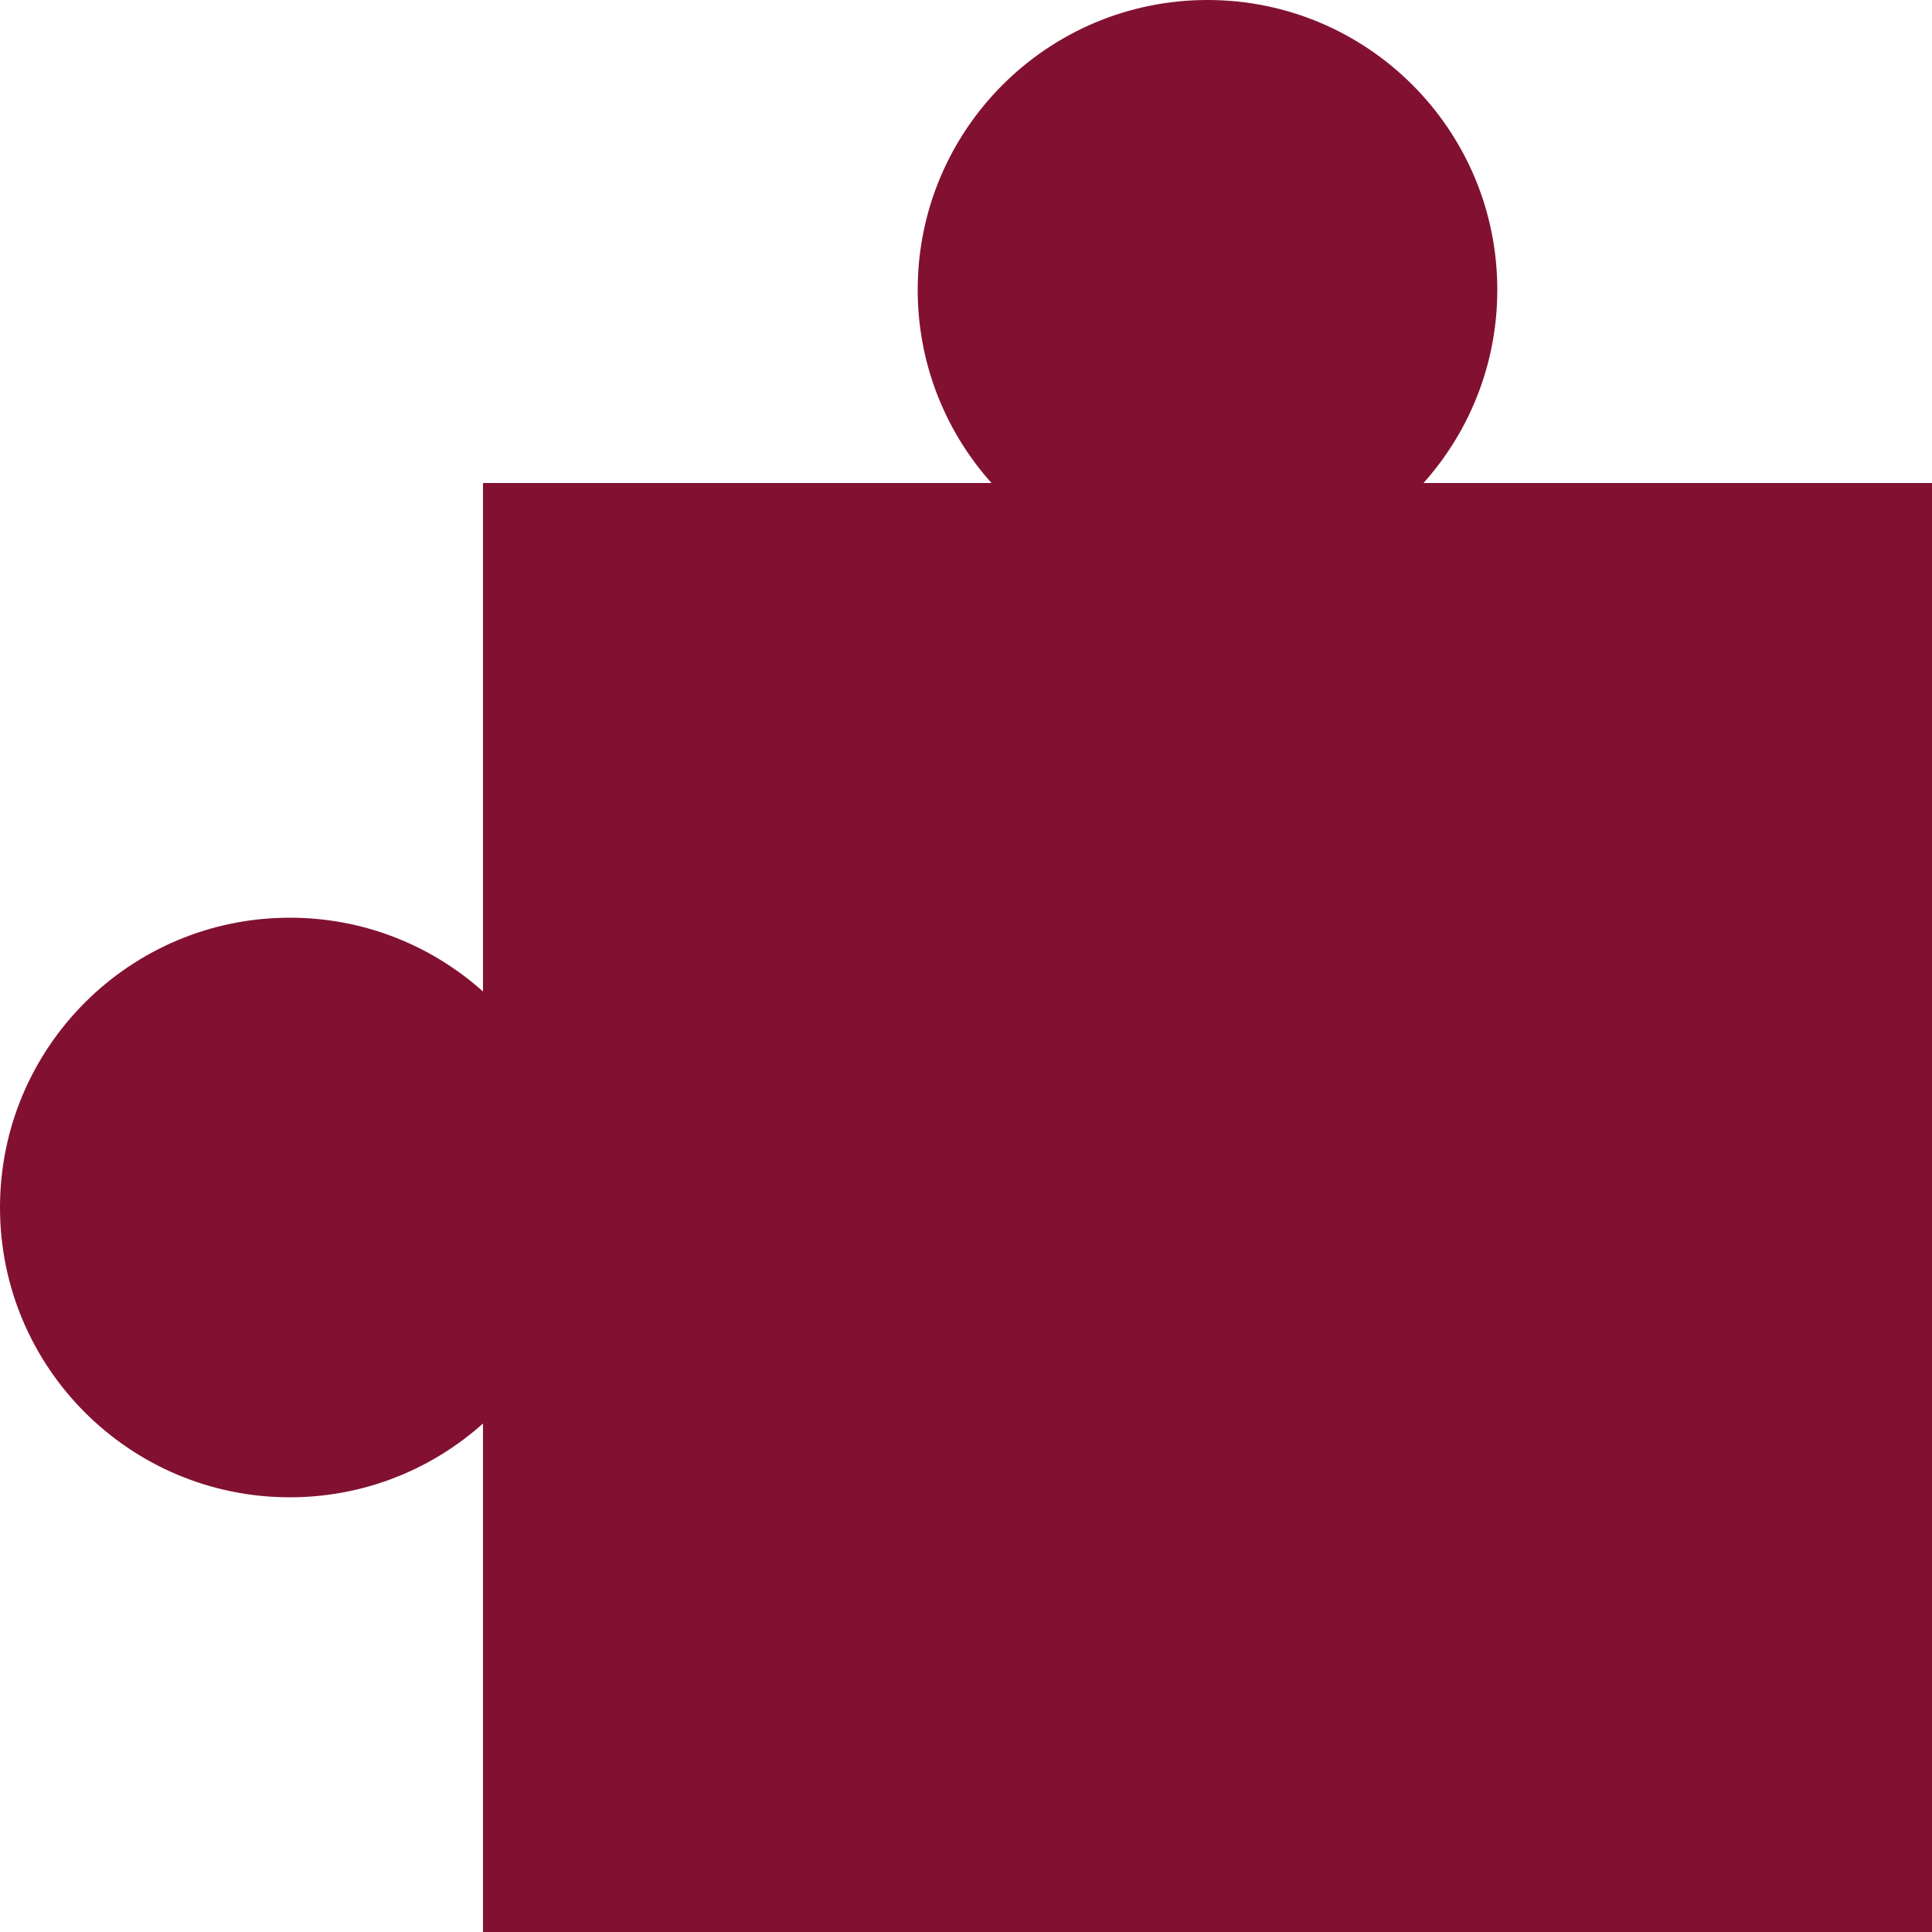
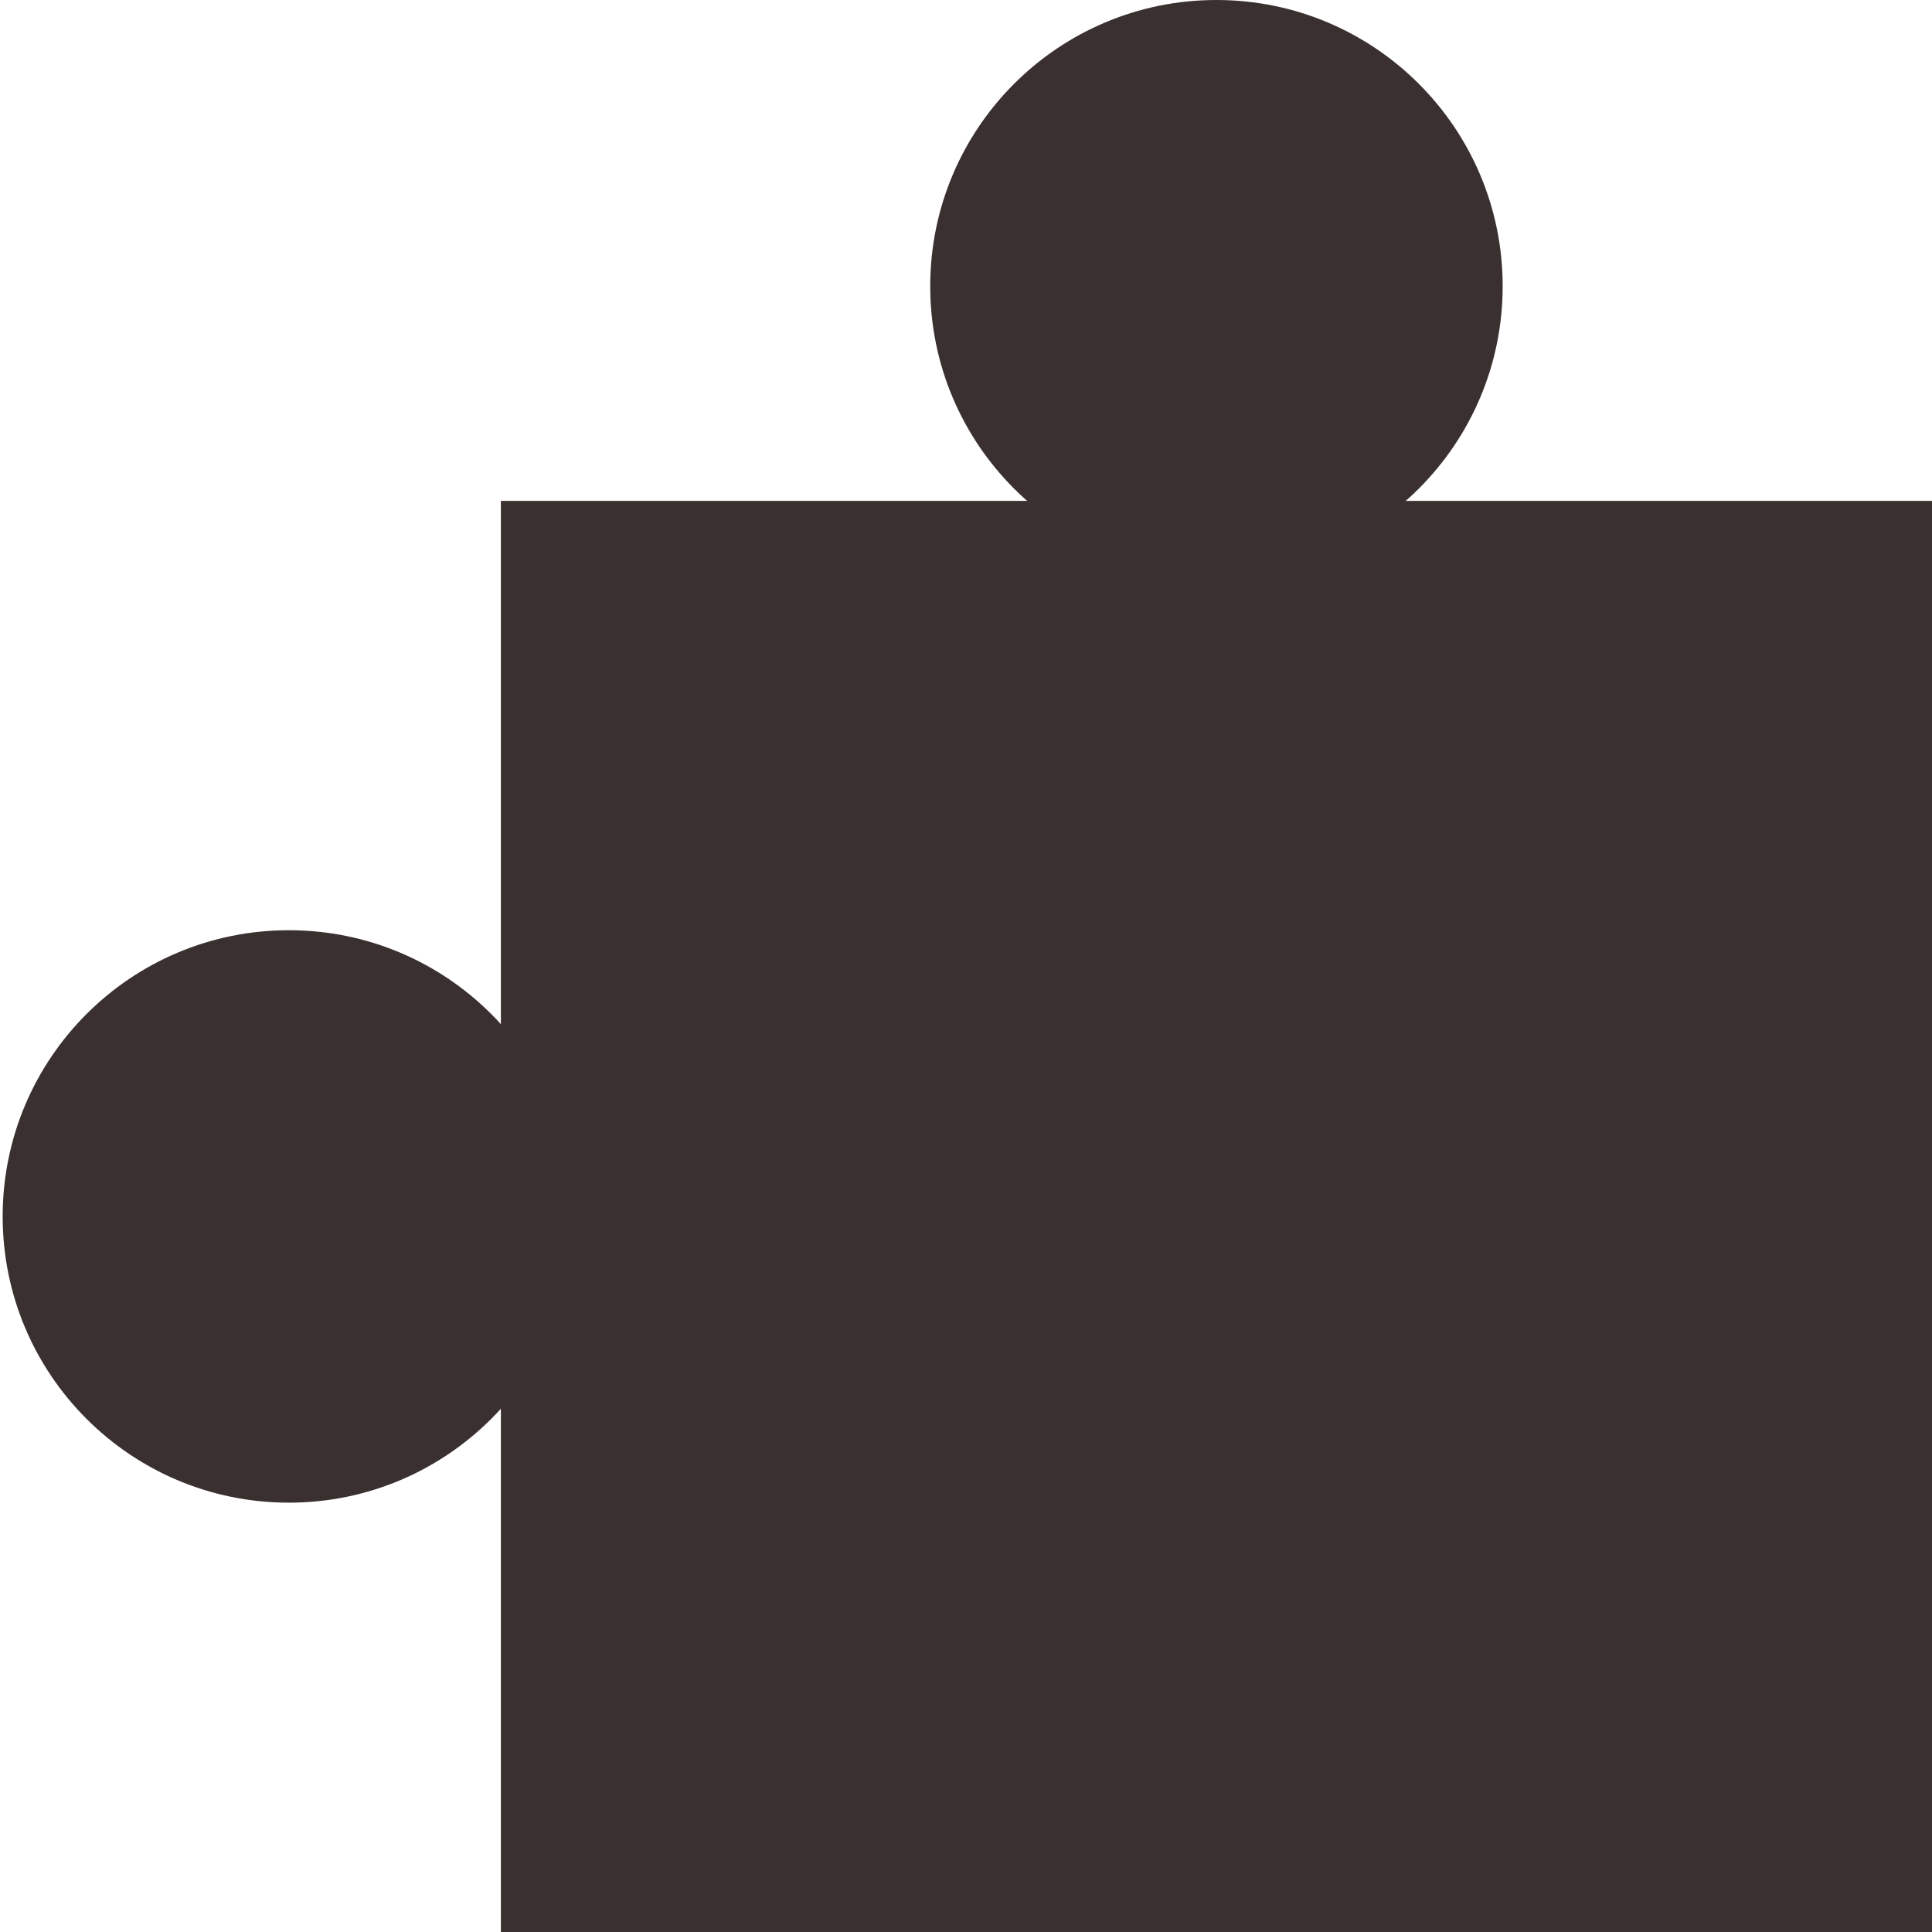
- <svg xmlns="http://www.w3.org/2000/svg" width="160" height="160" viewBox="0 0 160 160" fill="none">
-   <rect x="40" y="40" width="120" height="120" fill="#821131" />
-   <circle cx="100" cy="24" r="24" fill="#821131" />
-   <circle cx="24" cy="100" r="24" fill="#821131" />
+ <svg xmlns="http://www.w3.org/2000/svg" width="162" height="162" viewBox="0 0 162 162" fill="none">
+   <path d="M42 42H162V162H42V42Z" fill="#3B3030" />
+   <path d="M126 24C126 37.255 115.255 48 102 48C88.745 48 78 37.255 78 24C78 10.745 88.745 0 102 0C115.255 0 126 10.745 126 24Z" fill="#3B3030" />
+   <path d="M48.223 102C48.223 115.255 37.477 126 24.223 126C10.968 126 0.223 115.255 0.223 102C0.223 88.745 10.968 78 24.223 78C37.477 78 48.223 88.745 48.223 102Z" fill="#3B3030" />
</svg>
